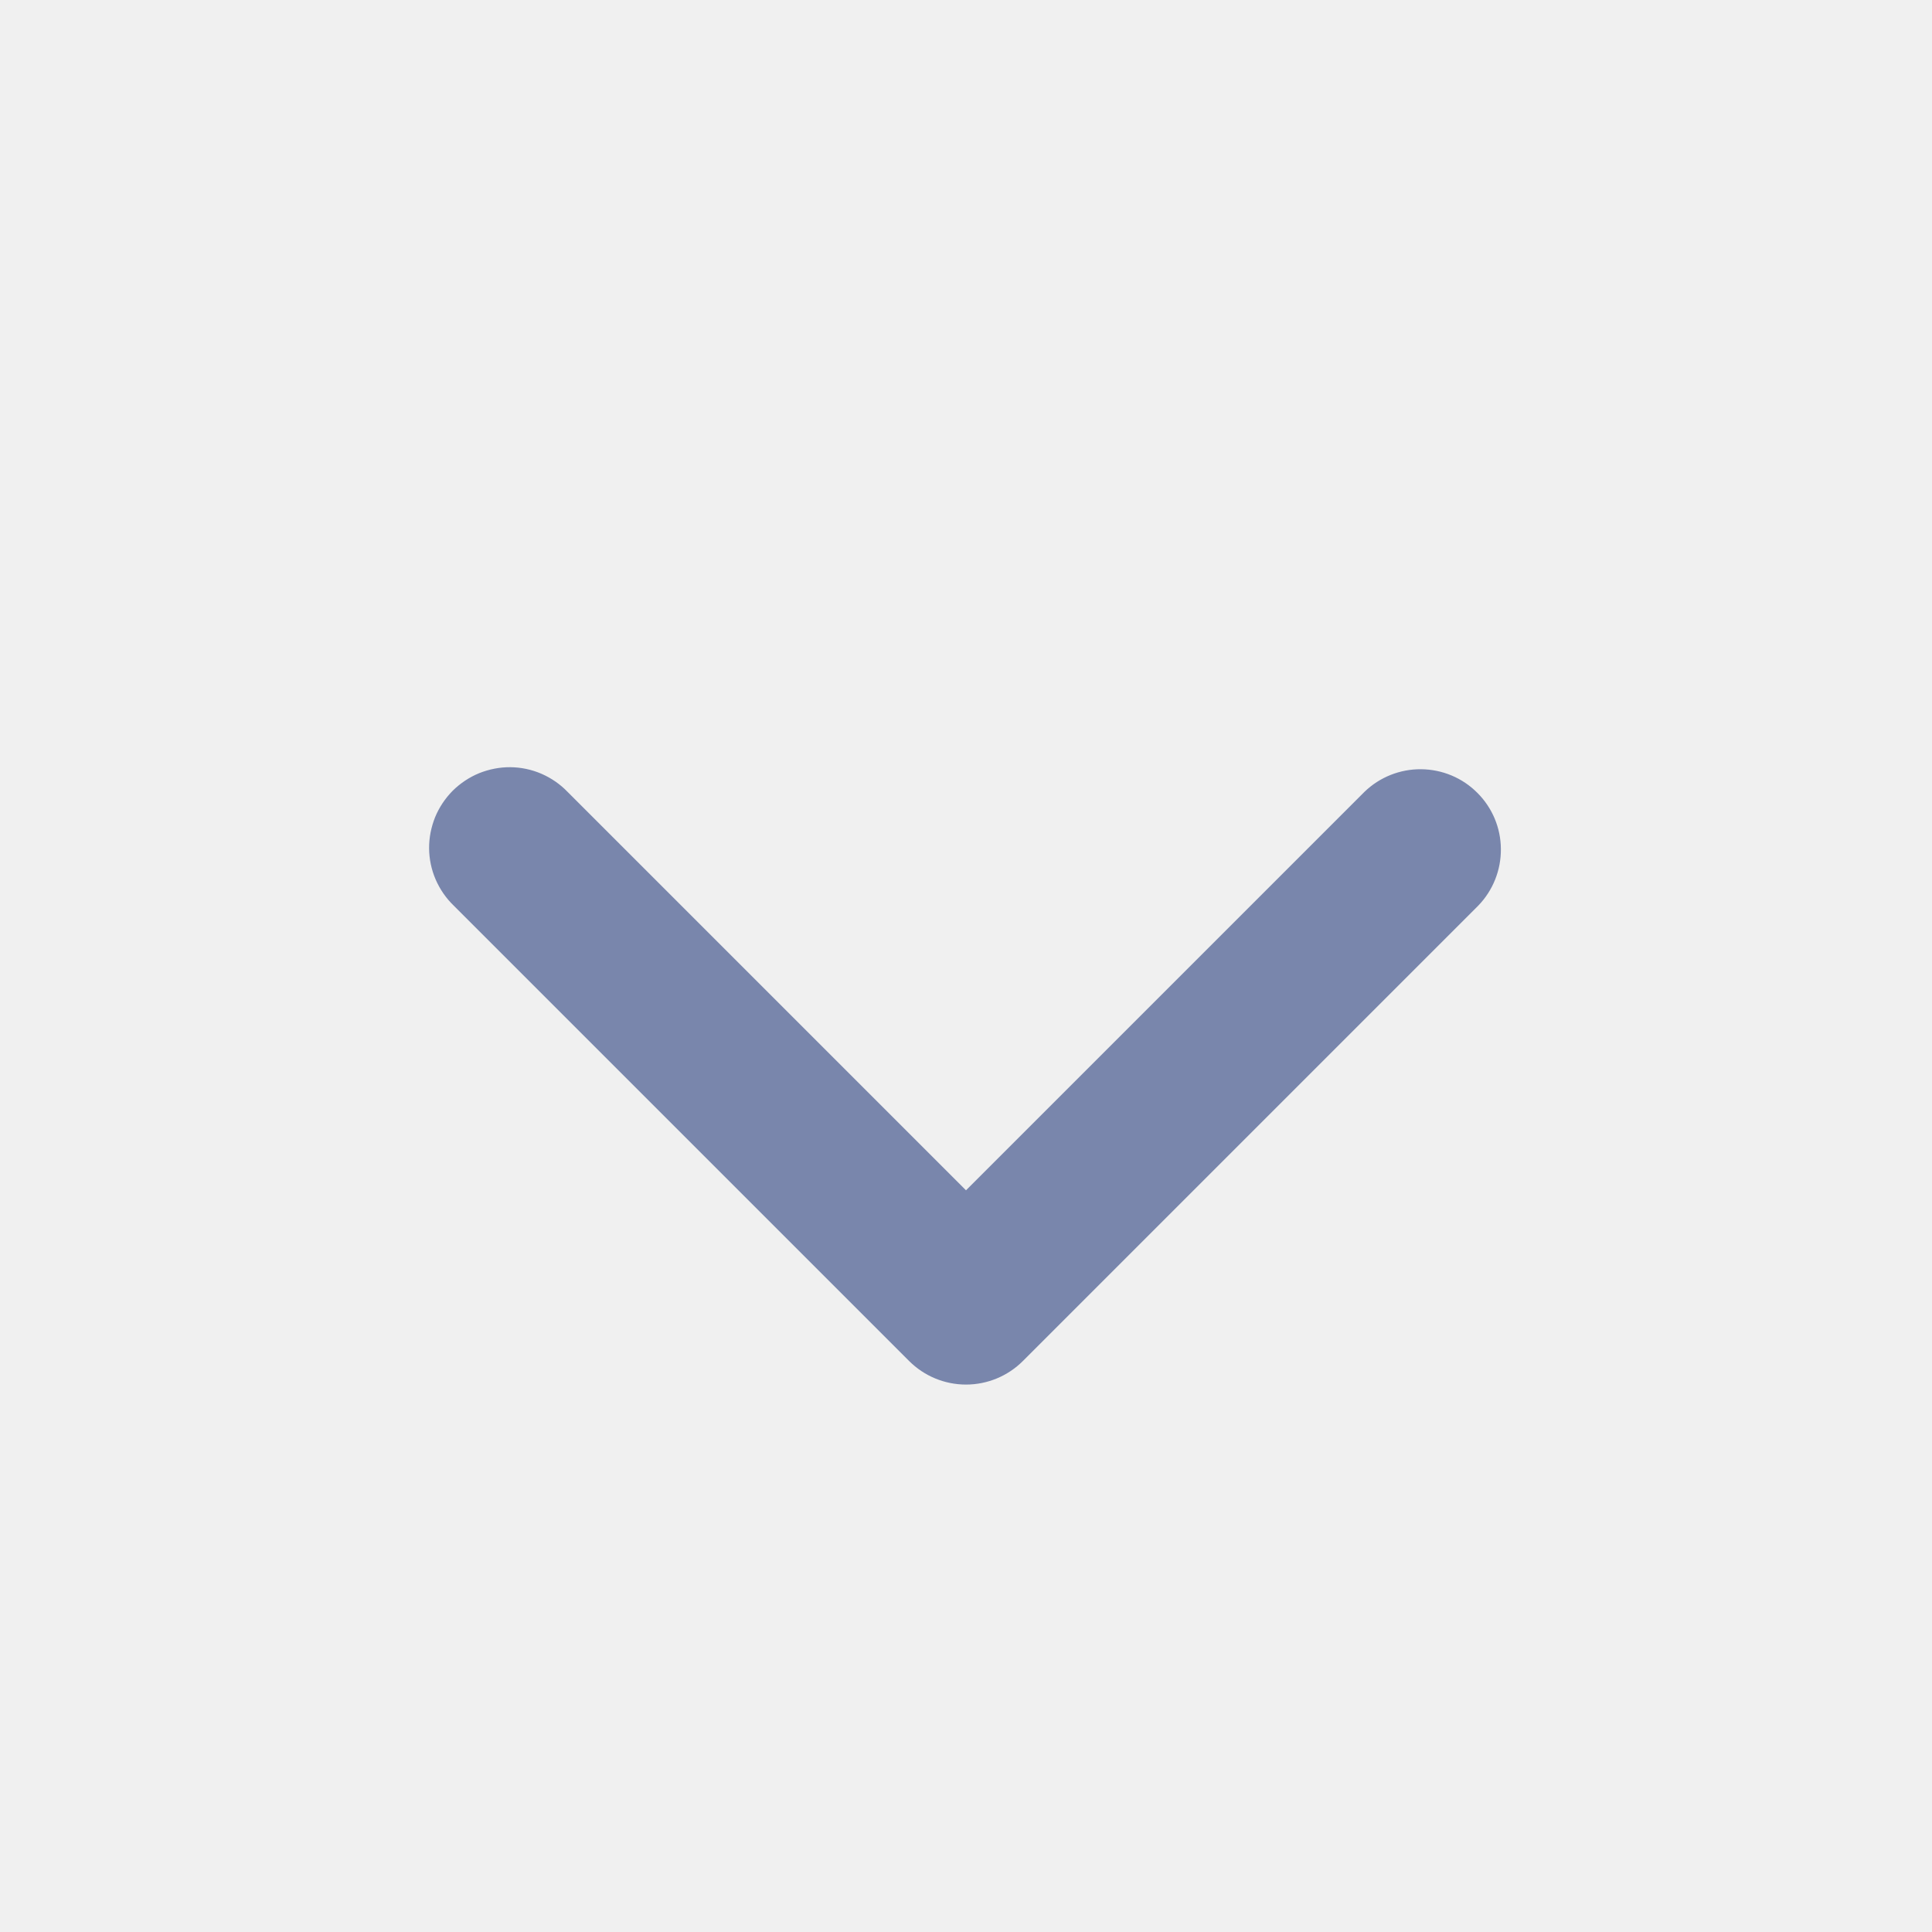
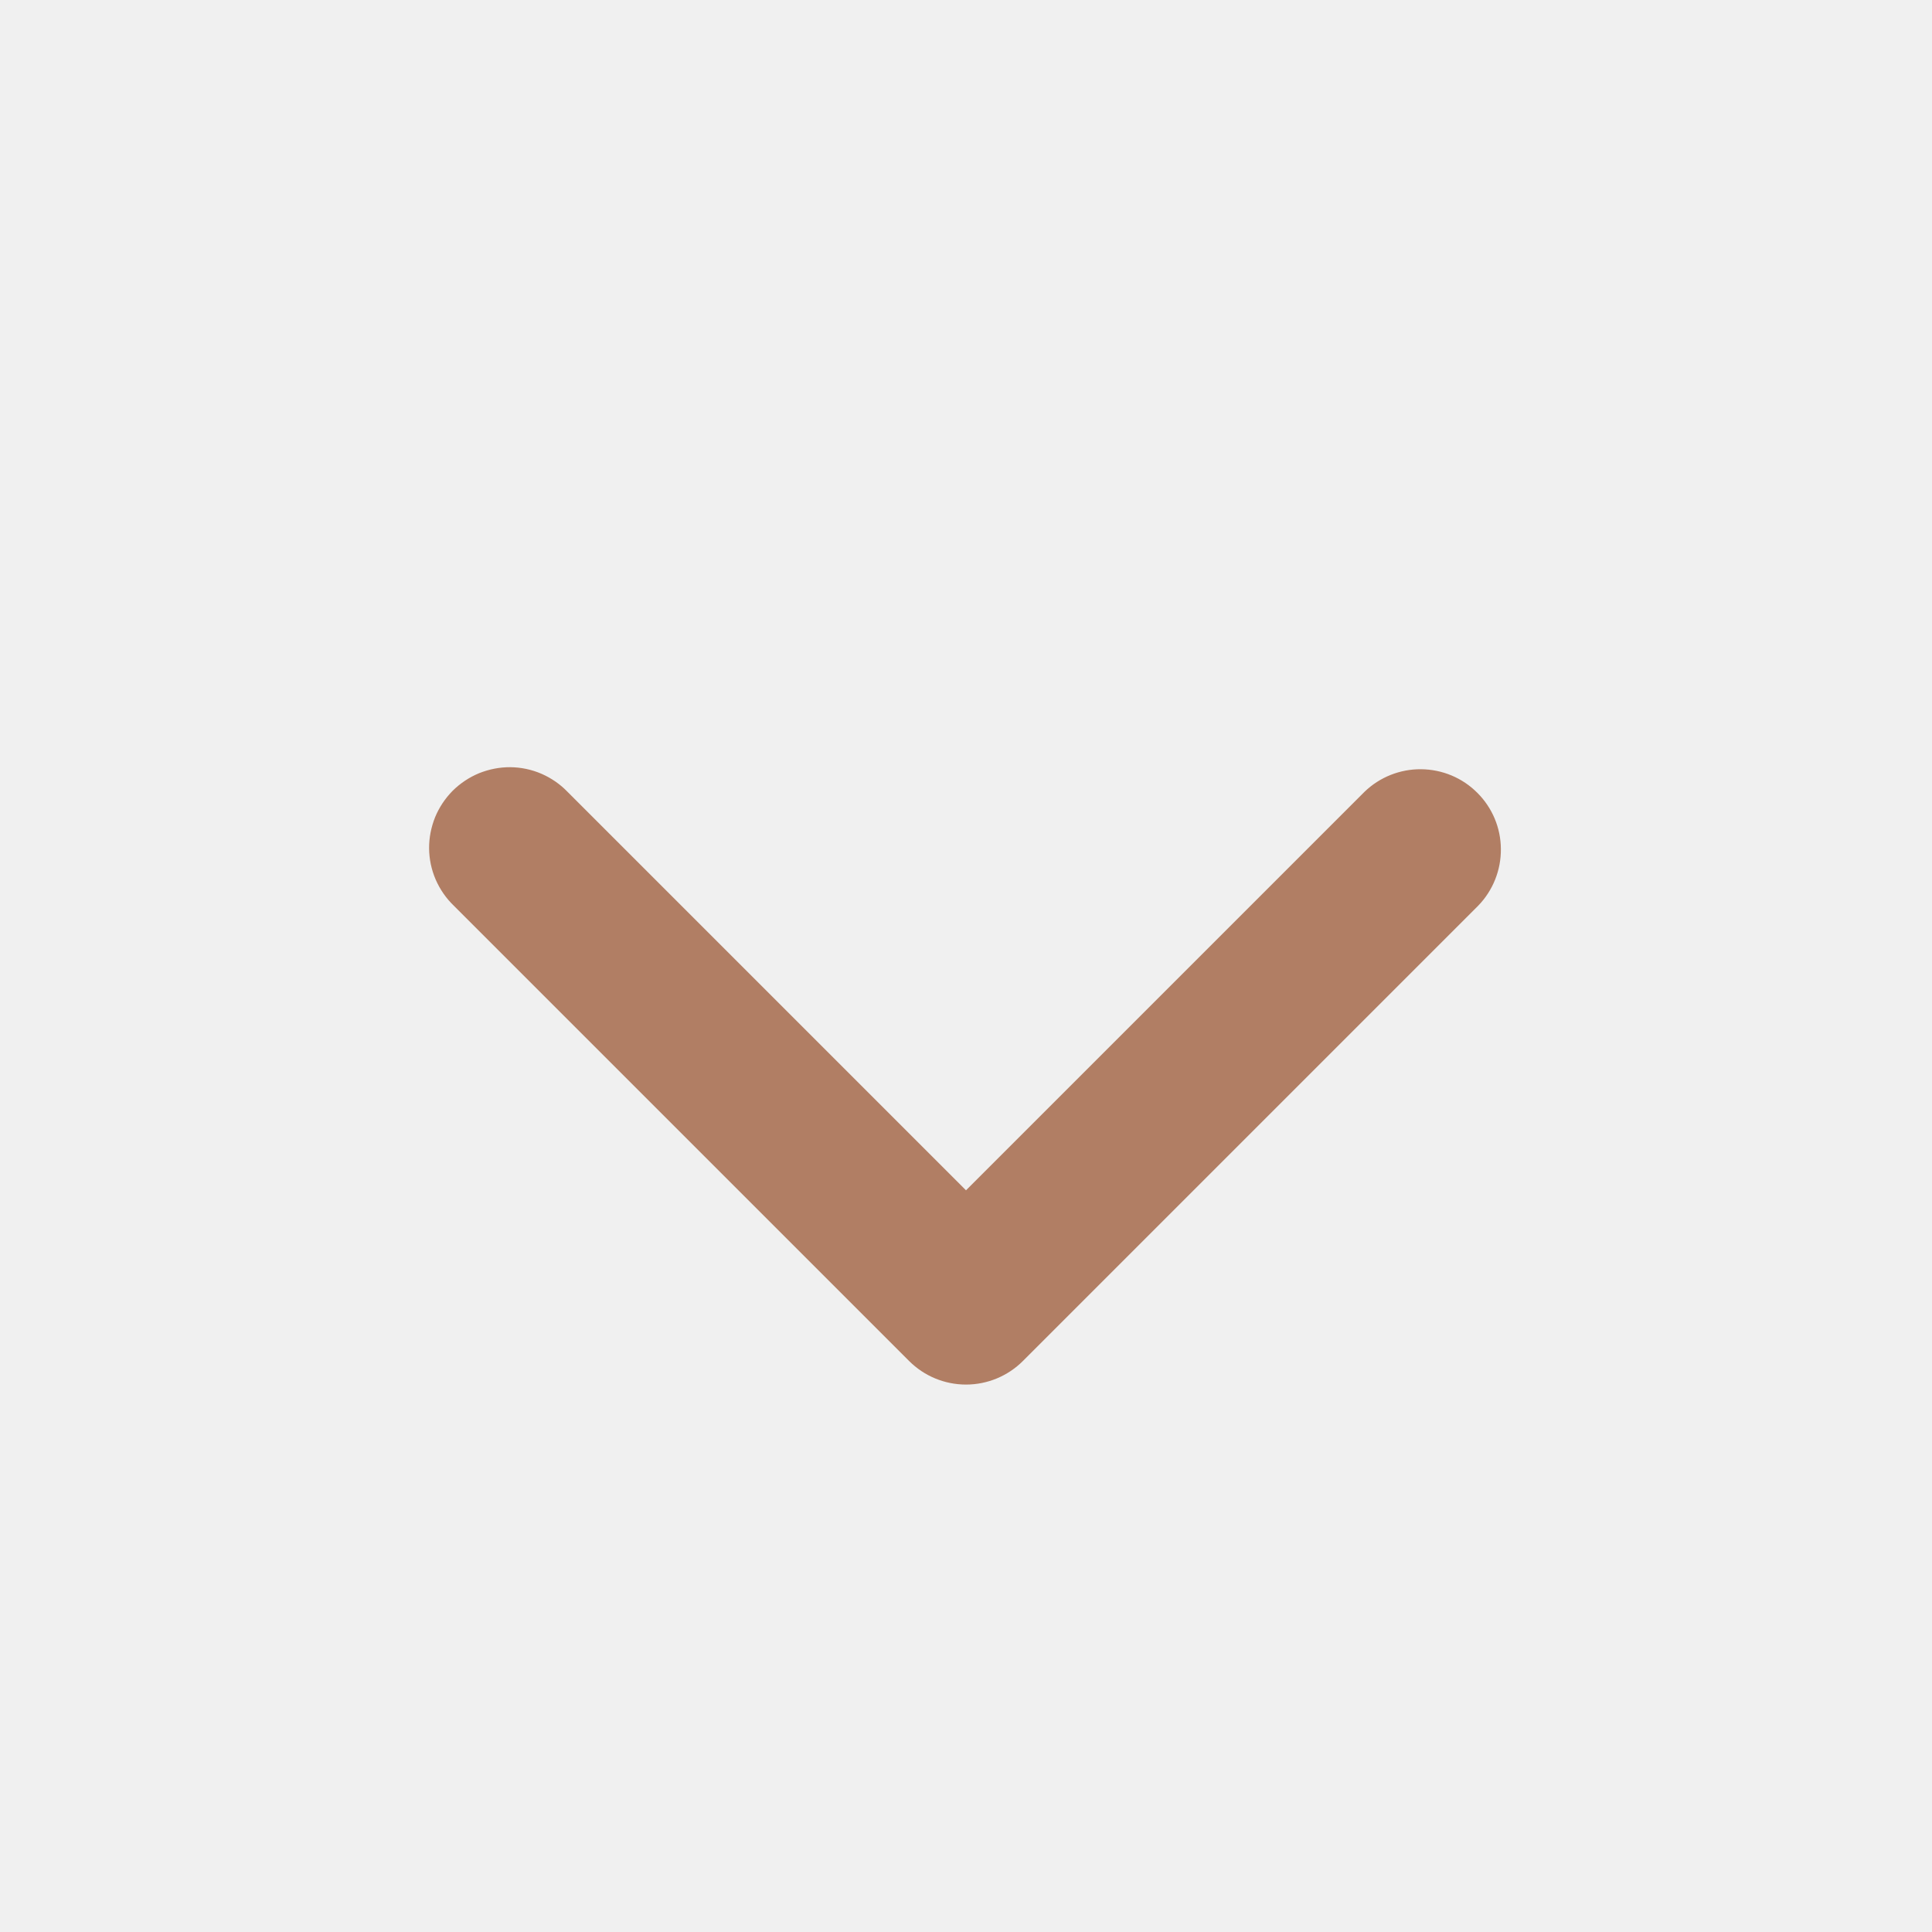
<svg xmlns="http://www.w3.org/2000/svg" width="20" height="20" viewBox="0 0 20 20" fill="none">
  <g clip-path="url(#clip0_2036_2092)">
-     <path fill-rule="evenodd" clip-rule="evenodd" d="M10.589 14.089C10.433 14.245 10.221 14.333 10 14.333C9.779 14.333 9.567 14.245 9.411 14.089L4.697 9.375C4.617 9.298 4.554 9.206 4.51 9.105C4.466 9.003 4.443 8.894 4.442 8.783C4.441 8.672 4.463 8.563 4.504 8.46C4.546 8.358 4.608 8.265 4.686 8.186C4.765 8.108 4.858 8.046 4.96 8.004C5.063 7.963 5.172 7.941 5.283 7.942C5.394 7.943 5.503 7.966 5.605 8.01C5.706 8.054 5.798 8.117 5.875 8.197L10 12.322L14.125 8.197C14.282 8.045 14.493 7.961 14.711 7.963C14.93 7.965 15.139 8.052 15.293 8.207C15.448 8.361 15.536 8.57 15.537 8.789C15.539 9.007 15.455 9.218 15.303 9.375L10.589 14.089Z" fill="#7986AC" />
+     <path fill-rule="evenodd" clip-rule="evenodd" d="M10.589 14.089C10.433 14.245 10.221 14.333 10 14.333C9.779 14.333 9.567 14.245 9.411 14.089L4.697 9.375C4.617 9.298 4.554 9.206 4.51 9.105C4.466 9.003 4.443 8.894 4.442 8.783C4.441 8.672 4.463 8.563 4.504 8.46C4.546 8.358 4.608 8.265 4.686 8.186C4.765 8.108 4.858 8.046 4.96 8.004C5.063 7.963 5.172 7.941 5.283 7.942C5.394 7.943 5.503 7.966 5.605 8.01C5.706 8.054 5.798 8.117 5.875 8.197L10 12.322L14.125 8.197C14.282 8.045 14.493 7.961 14.711 7.963C14.93 7.965 15.139 8.052 15.293 8.207C15.448 8.361 15.536 8.57 15.537 8.789C15.539 9.007 15.455 9.218 15.303 9.375L10.589 14.089Z" fill="#B17E64" />
  </g>
  <defs>
    <clipPath id="clip0_2036_2092">
      <rect width="20" height="20" fill="white" />
    </clipPath>
  </defs>
</svg>
